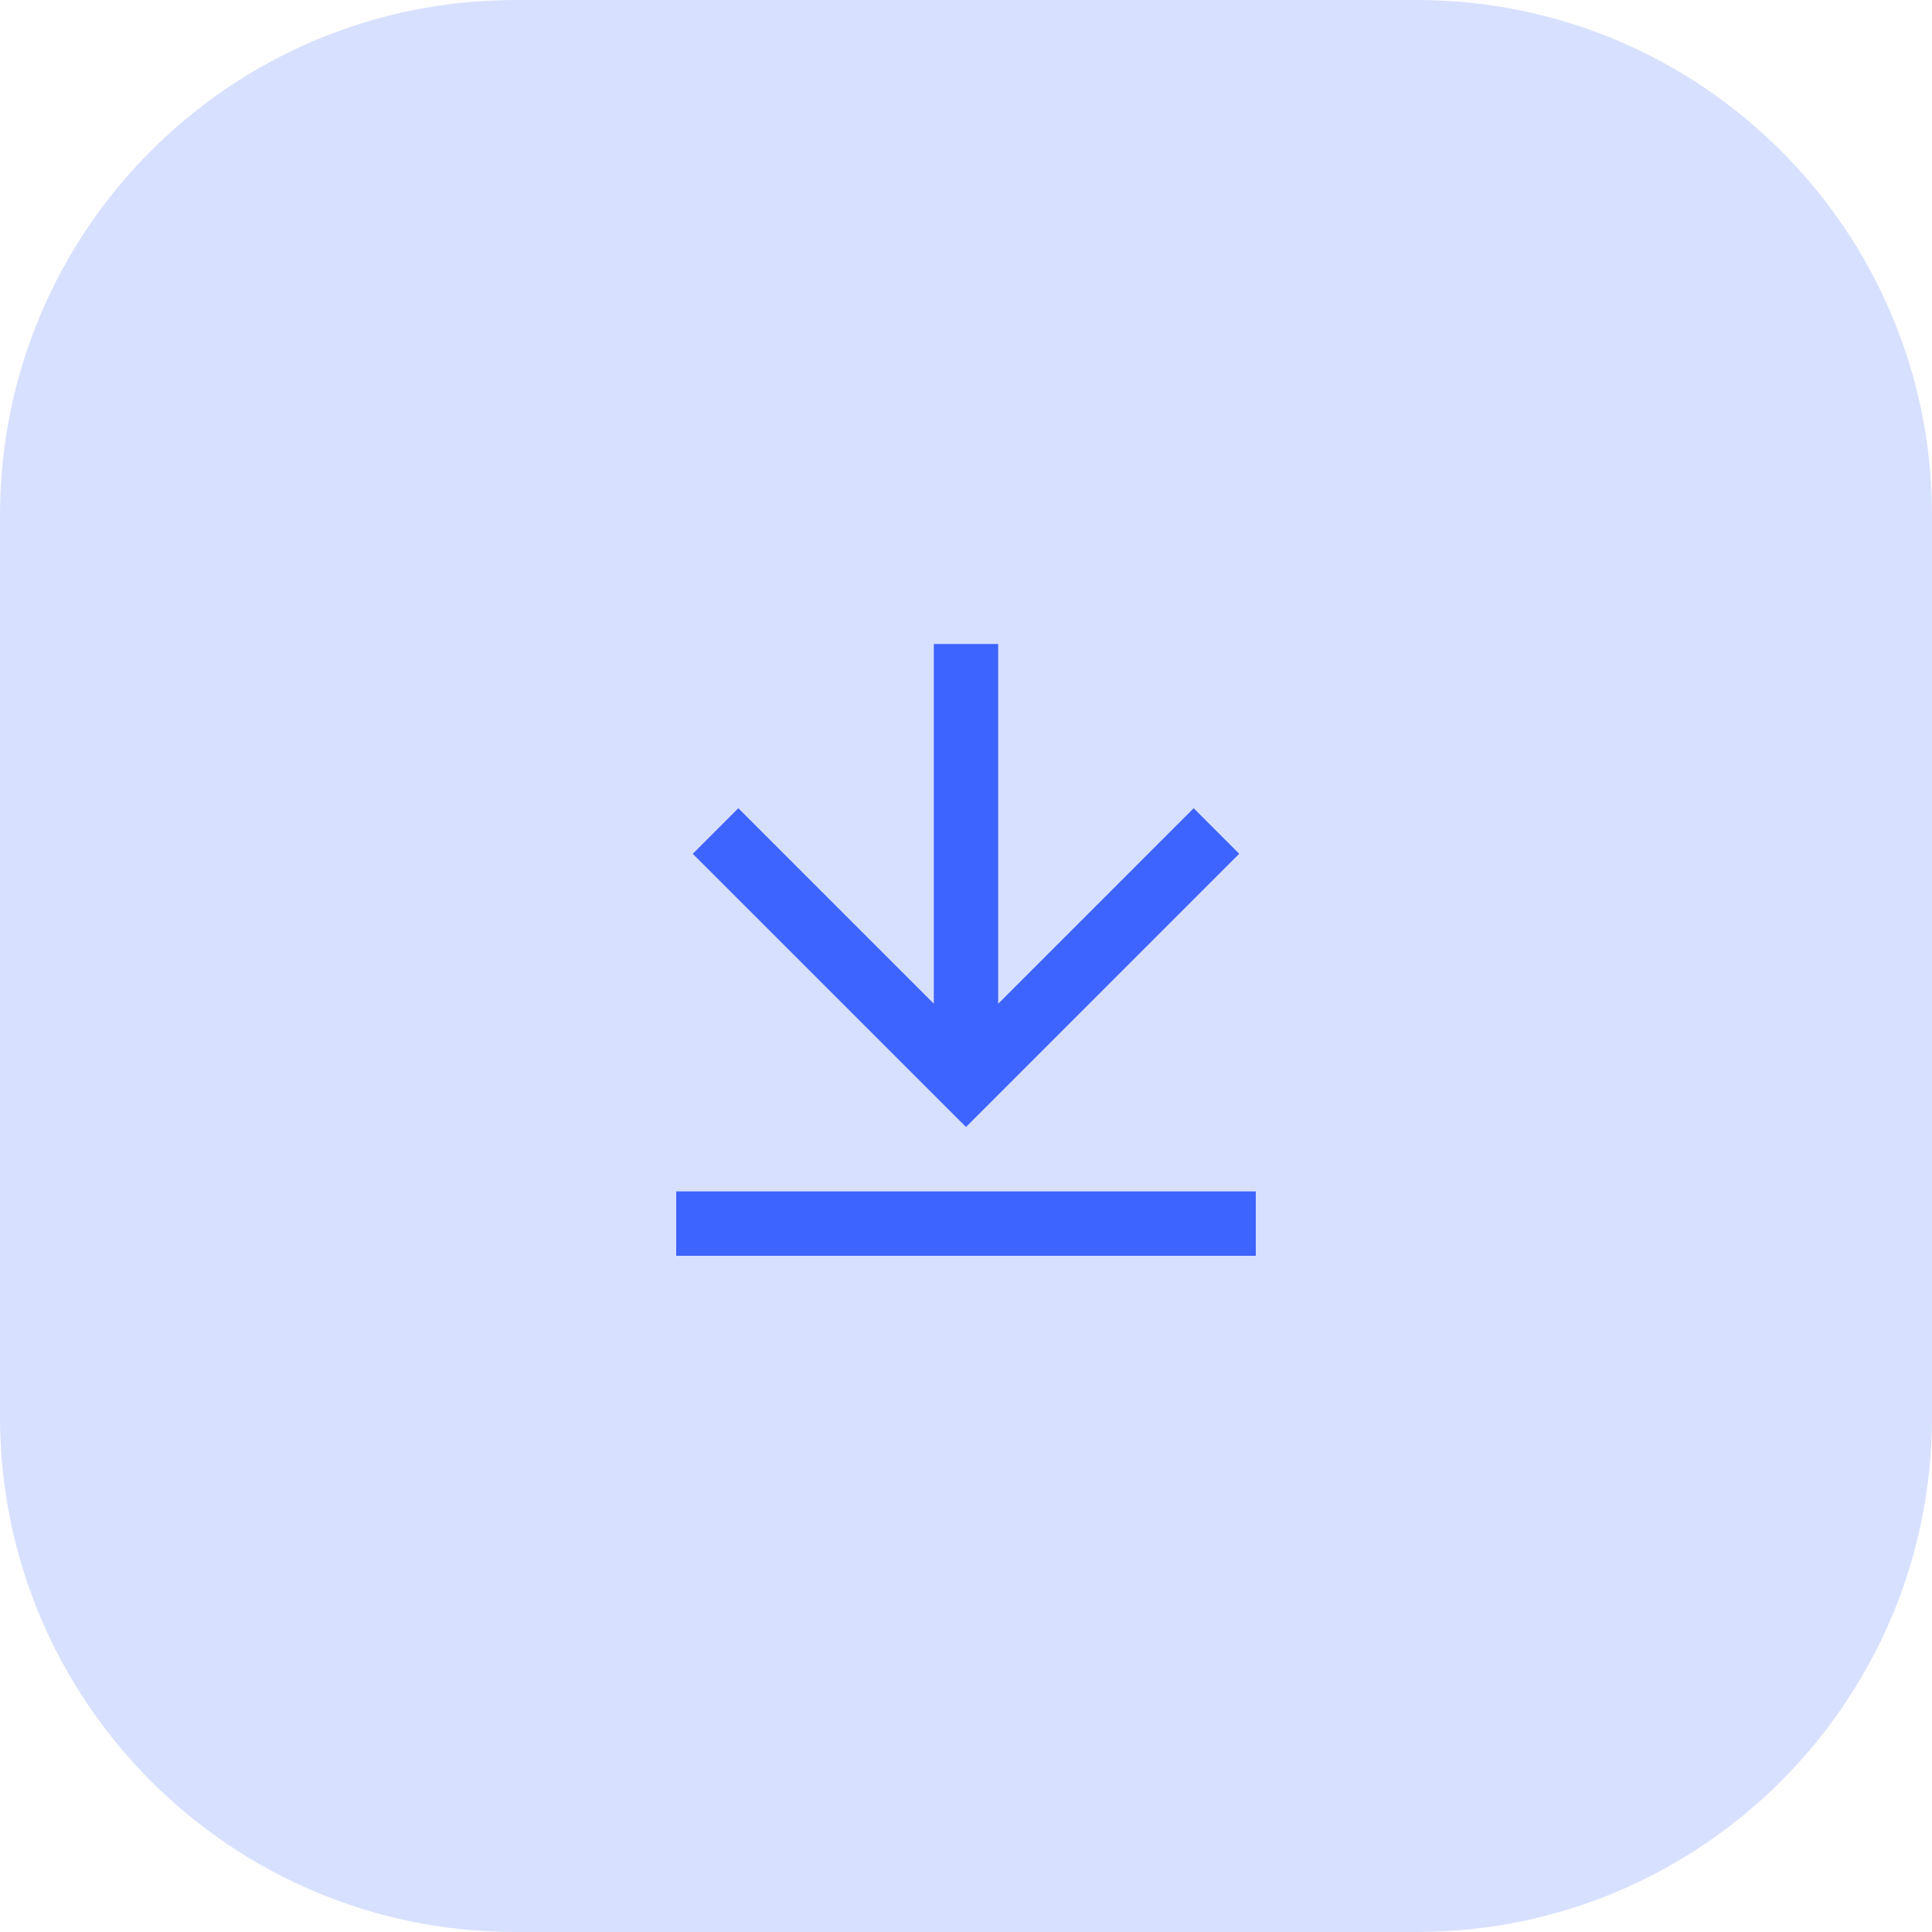
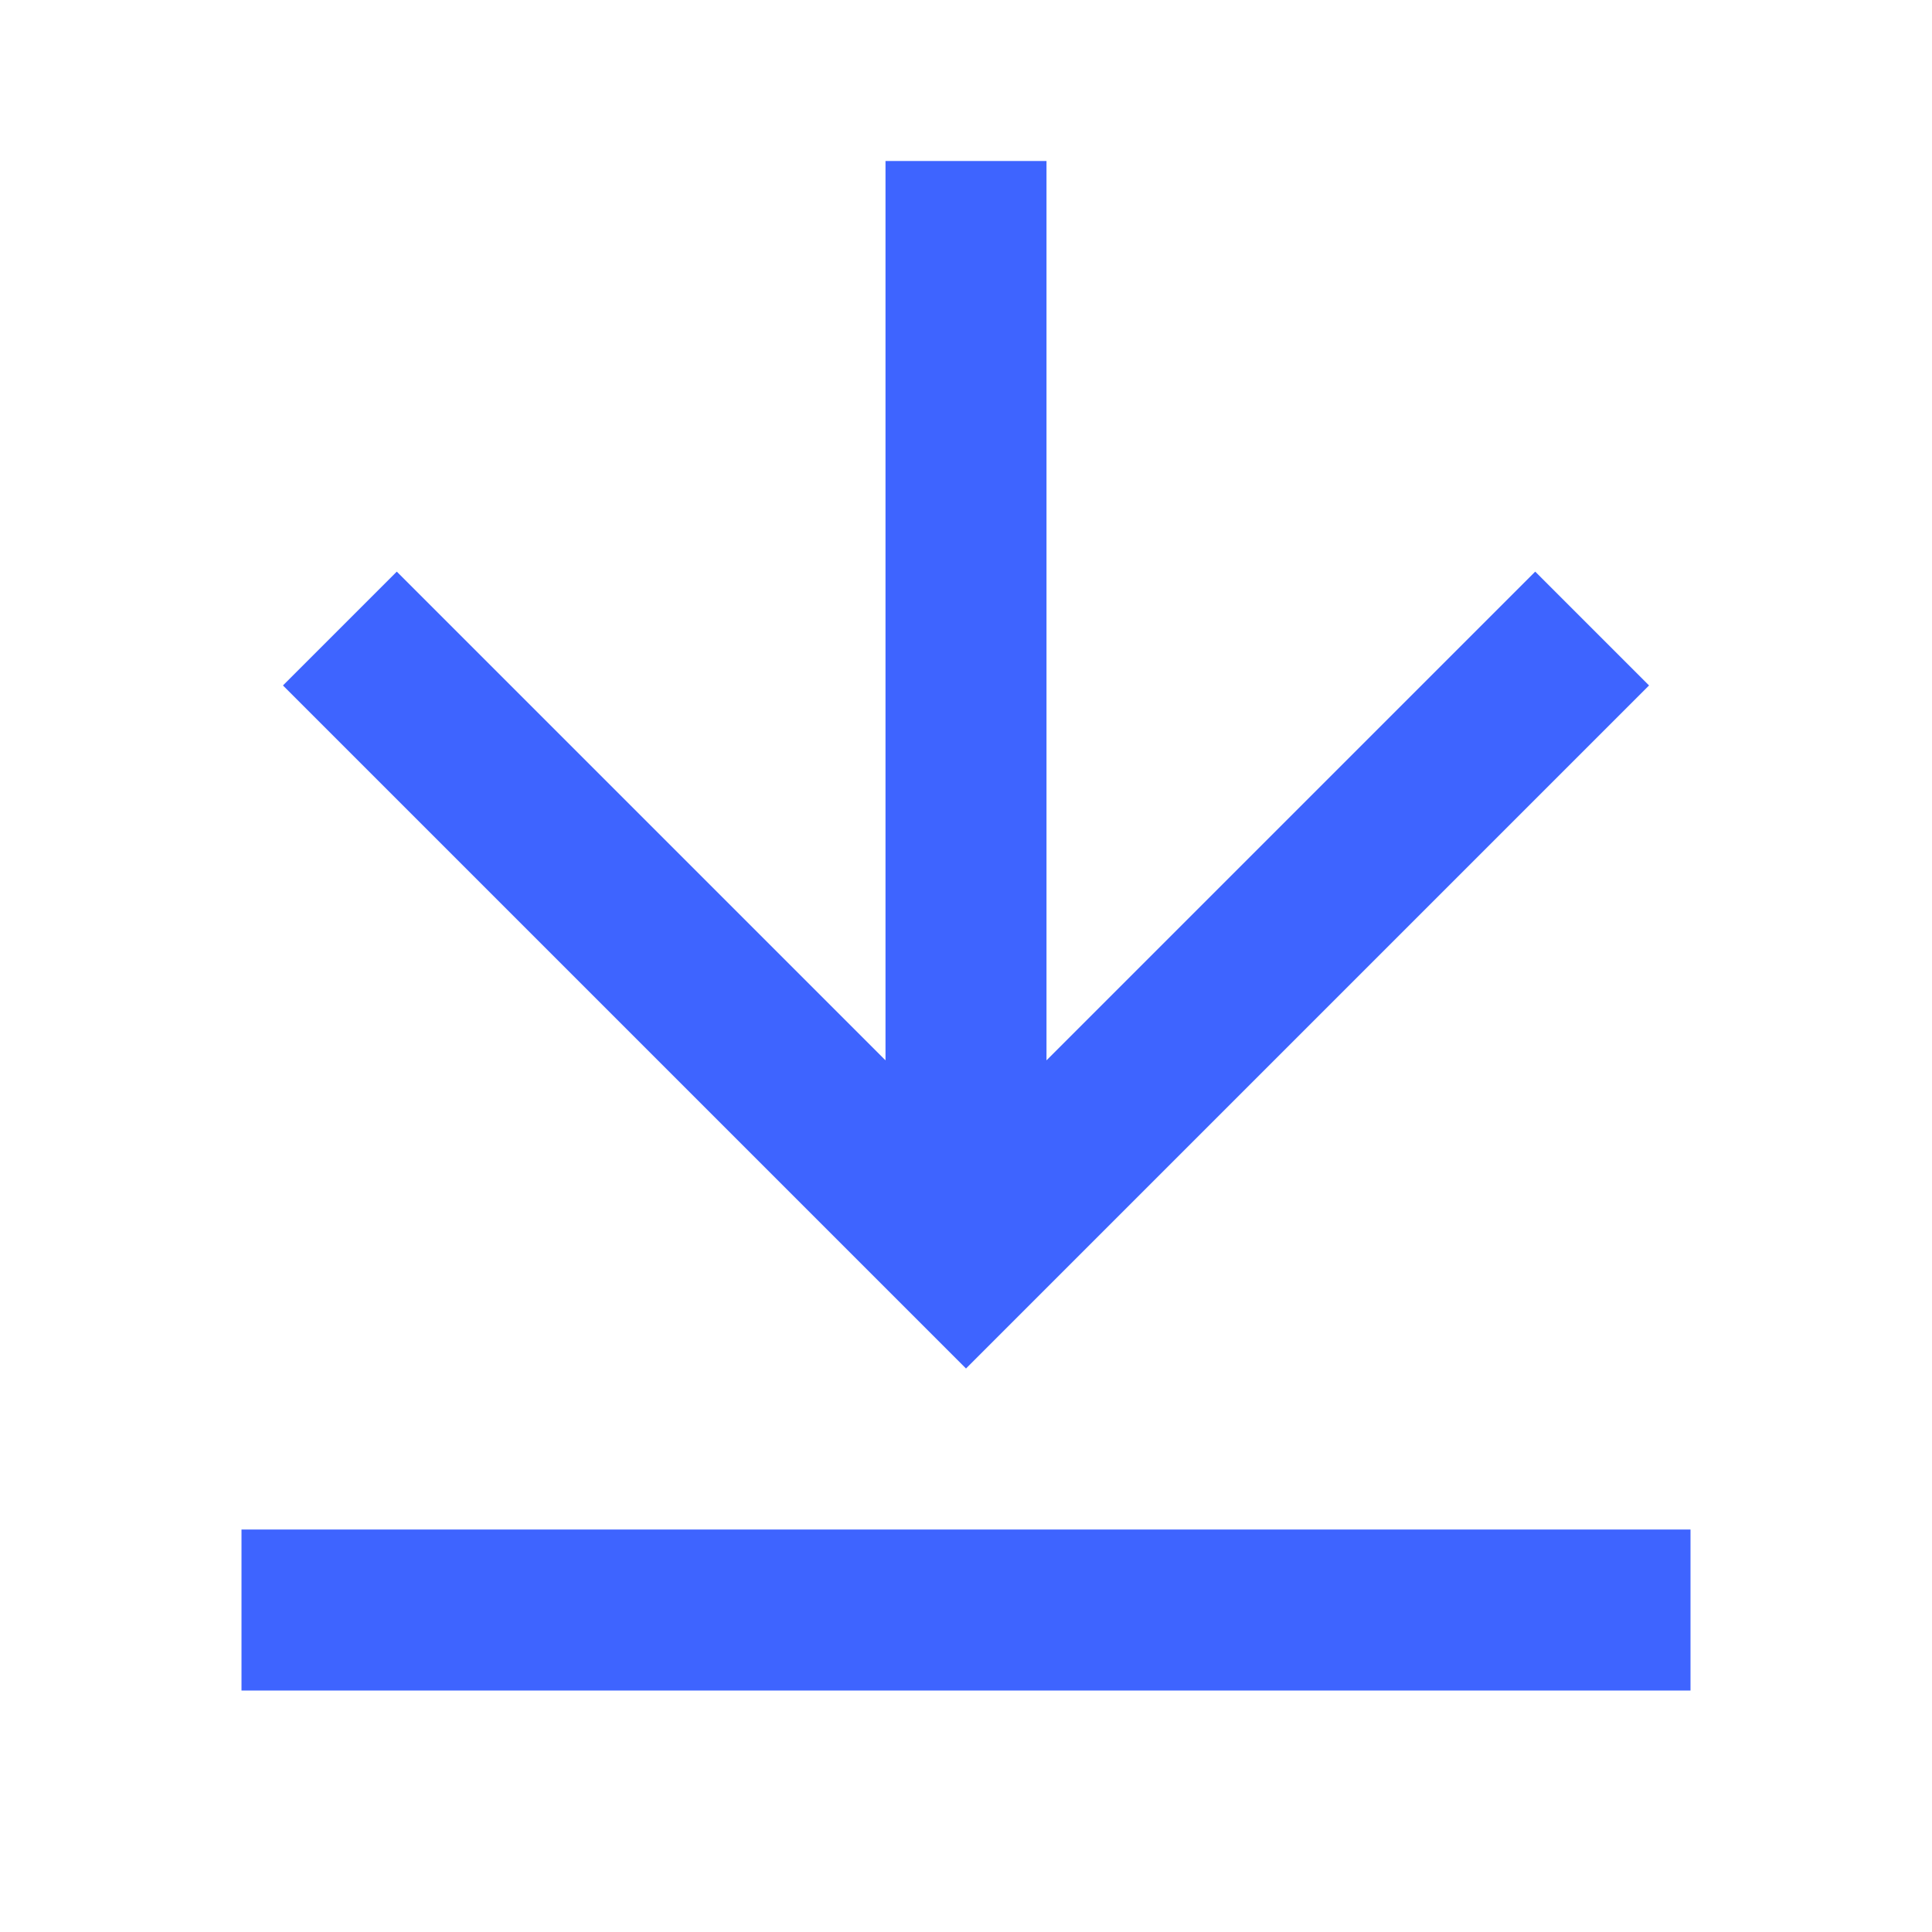
- <svg xmlns="http://www.w3.org/2000/svg" width="60" height="60" viewBox="0 0 60 60" fill="none">
-   <rect width="60" height="60" rx="16" fill="#D8E0FF" />
-   <path d="M21 37H39V39H21V37ZM31 31.172L37.071 25.1L38.485 26.514L30 35L21.515 26.515L22.929 25.1L29 31.17V20H31V31.172Z" fill="#3E64FF" />
+ <svg xmlns="http://www.w3.org/2000/svg" viewBox="0 0 24 24">
+   <path d="M3 19H21V21H3V19ZM13 13.172L19.071 7.101L20.485 8.515L12 17L3.515 8.515L4.929 7.101L11 13.172V2H13V13.172Z" fill="rgba(62,100,255,1)" />
</svg>
